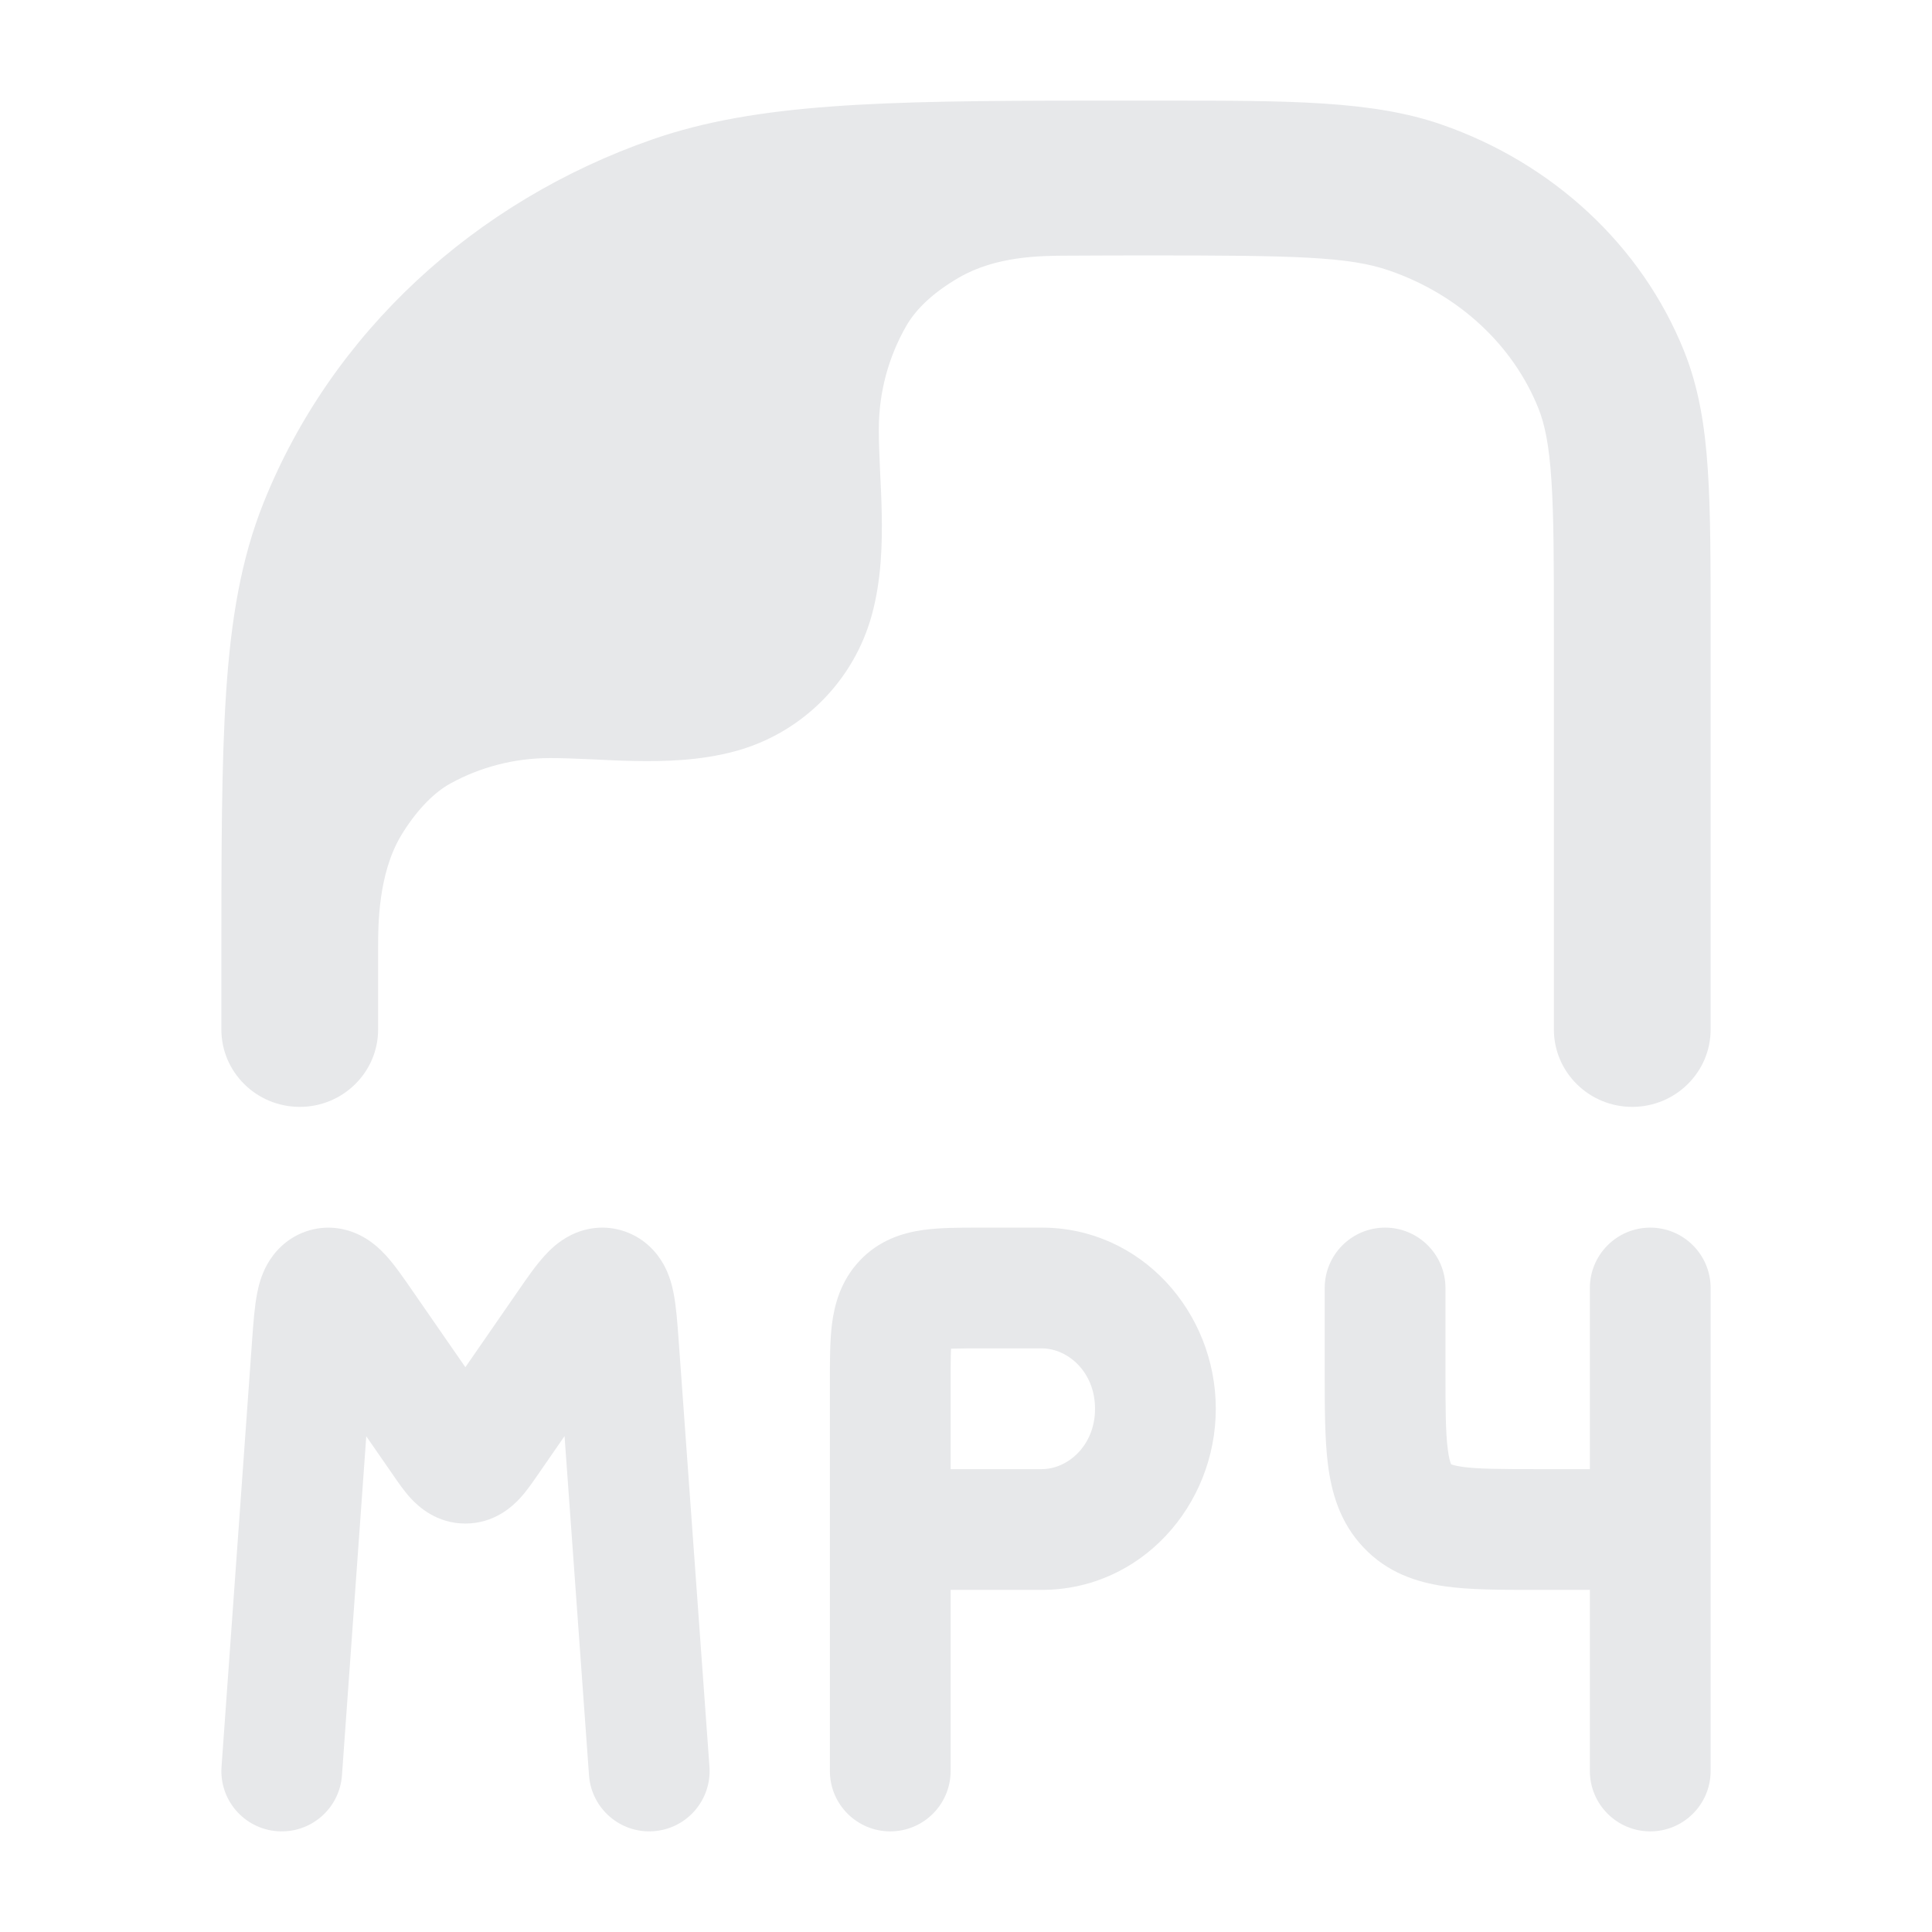
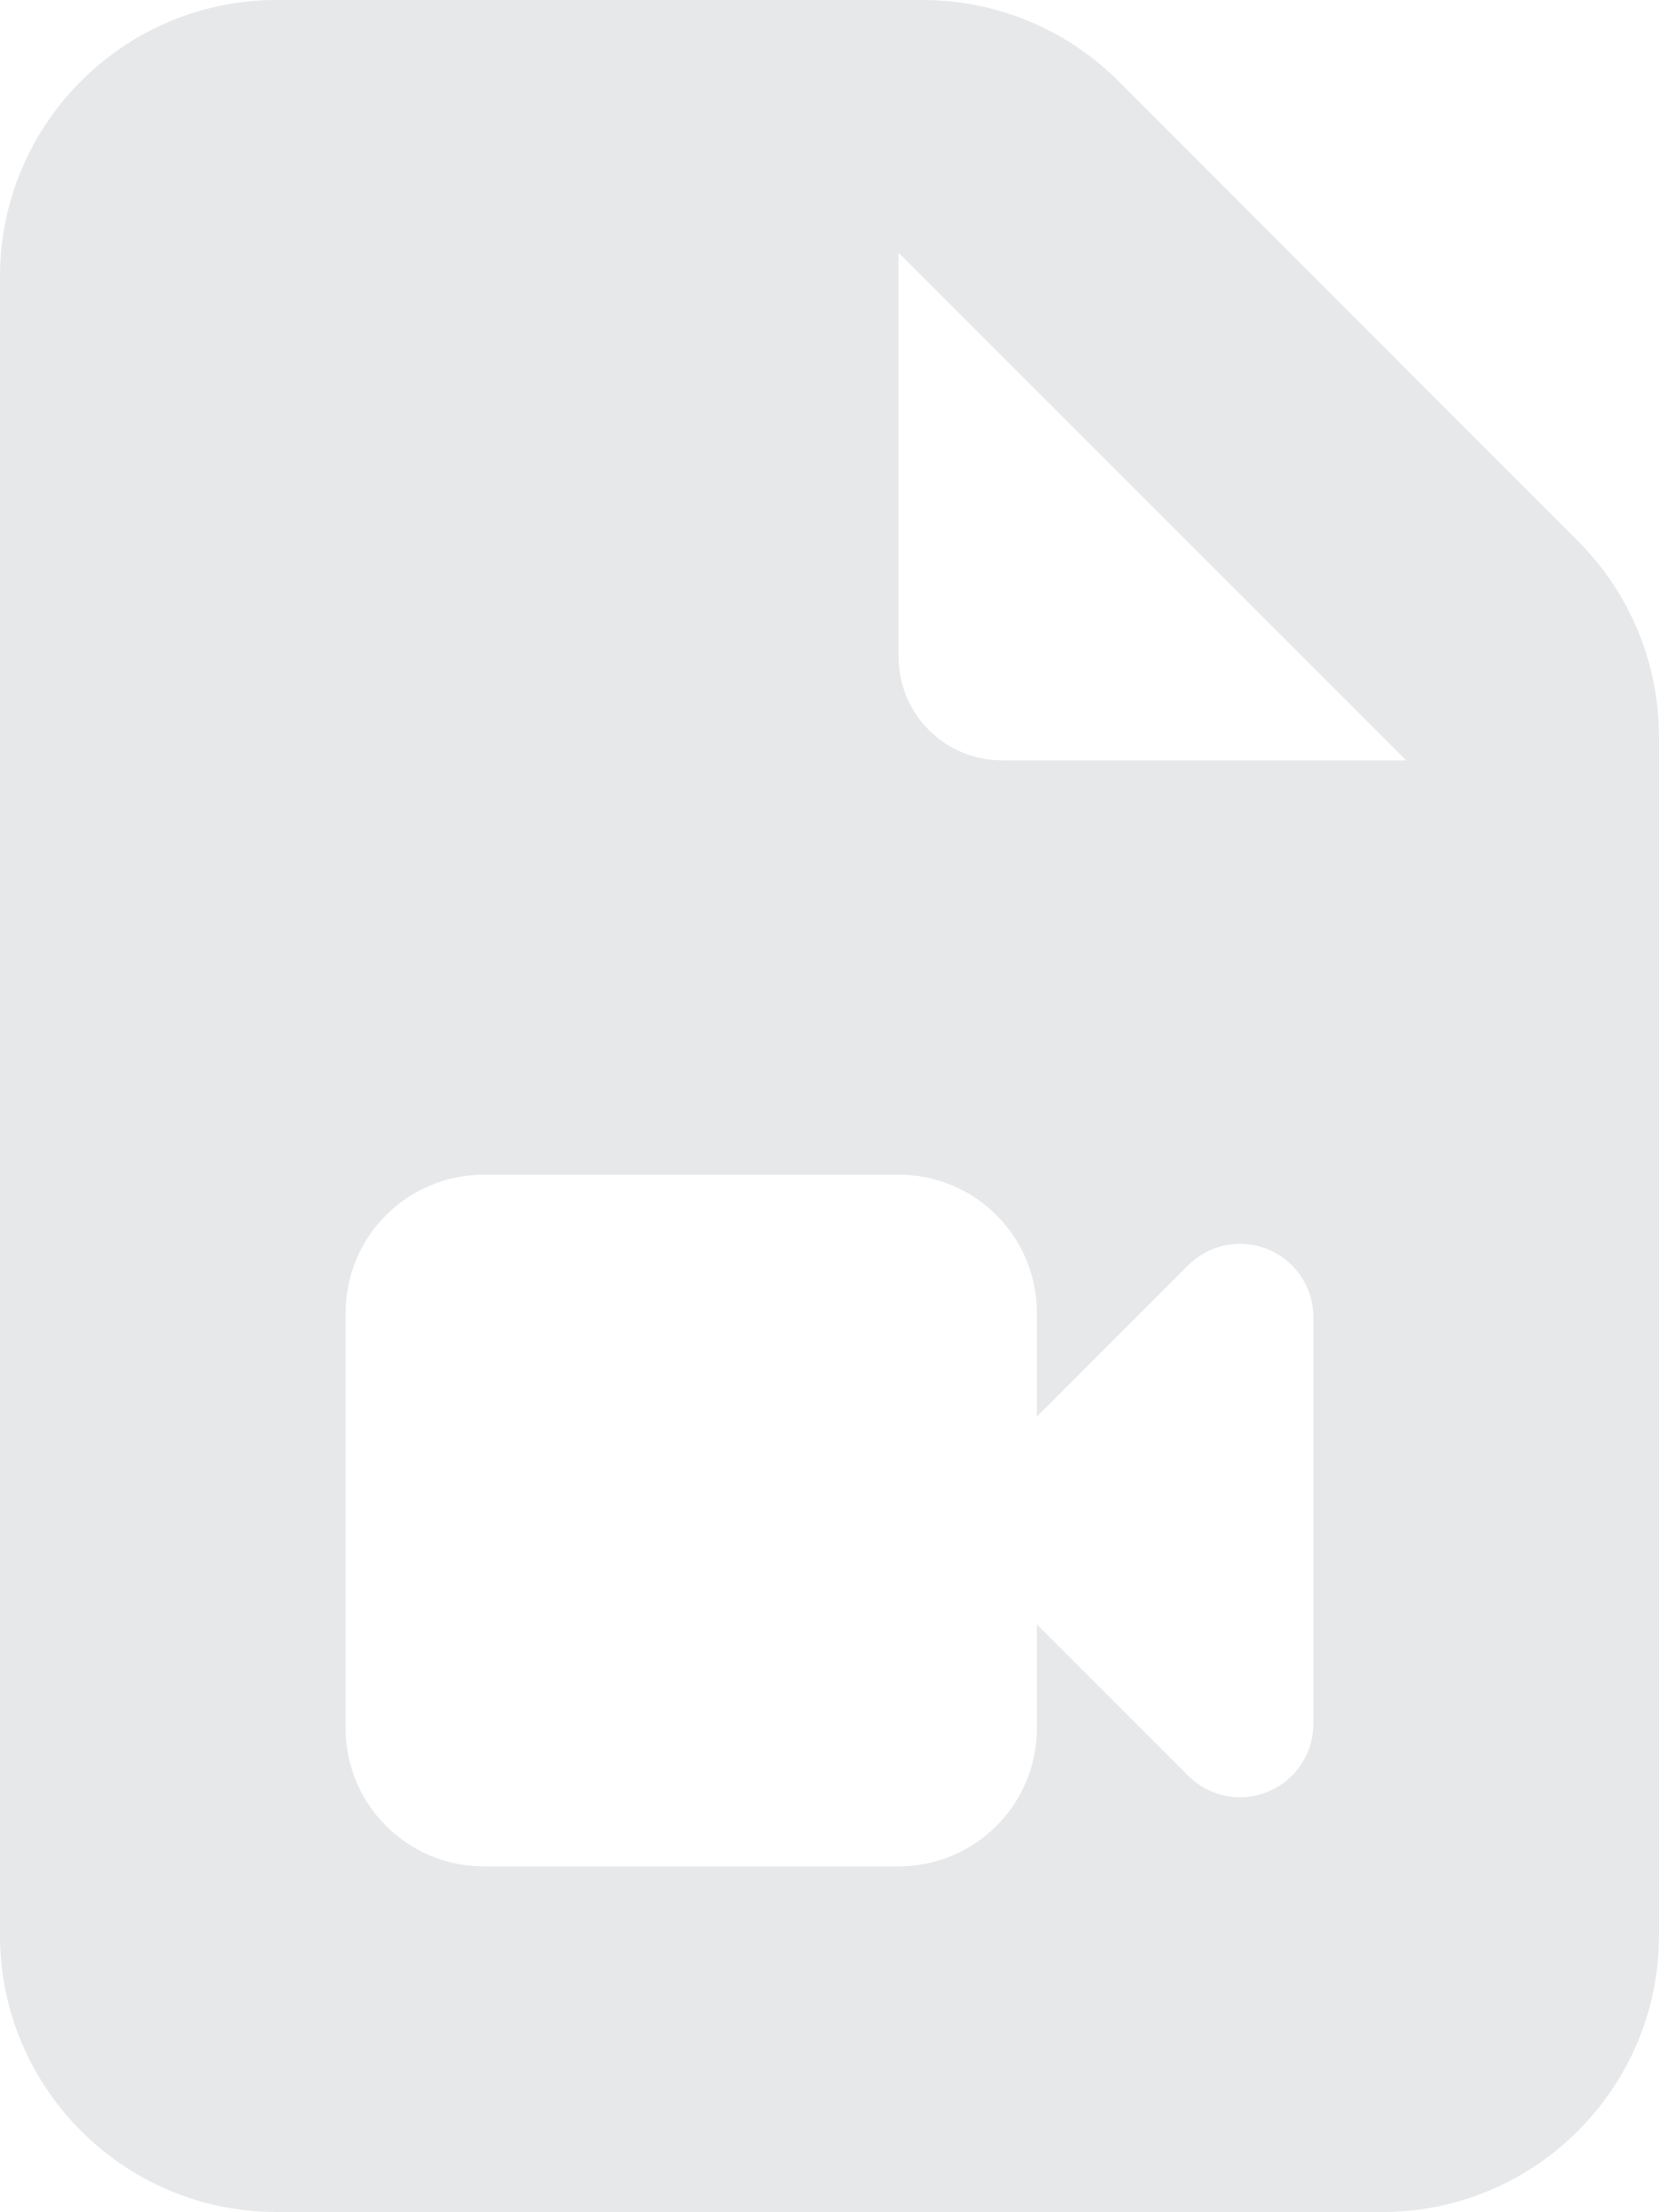
- <svg xmlns="http://www.w3.org/2000/svg" width="24" height="24" viewBox="0 0 24 24" fill="none">
-   <path d="M3.724 13.75C4.261 13.75 4.697 13.319 4.697 12.789L4.697 11.765C4.697 11.498 4.698 10.86 4.978 10.387C5.151 10.097 5.373 9.853 5.6 9.73C5.966 9.53 6.387 9.417 6.833 9.417C6.98 9.417 7.139 9.423 7.316 9.431L7.382 9.434C7.537 9.442 7.706 9.45 7.874 9.453C8.254 9.461 8.697 9.449 9.125 9.334C9.959 9.111 10.611 8.459 10.834 7.625C10.949 7.197 10.961 6.754 10.953 6.374C10.95 6.206 10.942 6.037 10.934 5.882L10.931 5.816C10.923 5.639 10.917 5.48 10.917 5.333C10.917 4.866 11.041 4.427 11.258 4.049C11.385 3.828 11.606 3.626 11.911 3.449C12.373 3.18 12.926 3.177 13.264 3.176C13.602 3.174 13.959 3.173 14.257 3.173C16.091 3.173 16.758 3.187 17.261 3.362C18.134 3.664 18.8 4.297 19.11 5.071C19.188 5.265 19.243 5.52 19.272 5.962C19.302 6.412 19.303 6.986 19.303 7.814V12.789C19.303 13.319 19.739 13.75 20.276 13.75C20.814 13.75 21.25 13.319 21.25 12.789V7.781C21.25 6.994 21.25 6.356 21.215 5.835C21.18 5.299 21.104 4.82 20.921 4.363C20.392 3.044 19.284 2.025 17.907 1.547C17.048 1.249 16.015 1.25 14.461 1.25L13.513 1.25L13.5 1.25L13.465 1.25C10.957 1.252 9.402 1.282 8.112 1.729C5.891 2.5 4.118 4.139 3.275 6.243C2.994 6.944 2.869 7.697 2.809 8.6C2.75 9.488 2.75 10.584 2.75 11.981V12.789C2.75 13.319 3.186 13.75 3.724 13.75Z" fill="#e7e8ea" />
-   <path d="M7.317 22.054L7.013 17.84L6.67 18.336C6.617 18.412 6.54 18.525 6.458 18.613C6.365 18.714 6.14 18.926 5.781 18.926C5.422 18.926 5.197 18.714 5.103 18.613C5.022 18.525 4.944 18.412 4.892 18.336L4.55 17.842L4.248 22.054C4.218 22.467 3.86 22.778 3.446 22.748C3.033 22.719 2.722 22.36 2.752 21.947L3.133 16.632C3.147 16.439 3.162 16.231 3.194 16.068C3.211 15.979 3.243 15.845 3.317 15.711C3.4 15.561 3.55 15.386 3.796 15.299C4.052 15.209 4.294 15.255 4.475 15.346C4.627 15.422 4.733 15.53 4.794 15.595C4.905 15.717 5.022 15.887 5.124 16.035L5.781 16.984L6.438 16.034C6.54 15.886 6.657 15.716 6.769 15.595C6.829 15.529 6.935 15.422 7.088 15.345C7.268 15.254 7.51 15.209 7.766 15.299C8.012 15.386 8.162 15.56 8.245 15.71C8.319 15.844 8.351 15.978 8.368 16.067C8.4 16.23 8.415 16.438 8.429 16.63L8.813 21.946C8.843 22.359 8.533 22.718 8.119 22.748C7.706 22.778 7.347 22.467 7.317 22.054Z" fill="#e7e8ea" />
-   <path fill-rule="evenodd" clip-rule="evenodd" d="M12.151 15.25C12.163 15.25 12.176 15.25 12.188 15.25H12.941C14.177 15.25 15.103 16.301 15.103 17.5C15.103 18.699 14.177 19.75 12.941 19.75H11.809V22C11.809 22.414 11.473 22.75 11.059 22.75C10.645 22.75 10.309 22.414 10.309 22V17.2C10.309 17.188 10.309 17.176 10.309 17.164C10.309 16.913 10.309 16.659 10.335 16.448C10.366 16.209 10.441 15.914 10.678 15.662C10.921 15.403 11.217 15.315 11.463 15.28C11.67 15.25 11.918 15.25 12.151 15.25ZM11.809 18.25H12.941C13.264 18.25 13.603 17.958 13.603 17.5C13.603 17.042 13.264 16.75 12.941 16.75H12.188C12.052 16.75 11.947 16.75 11.856 16.753C11.841 16.753 11.827 16.753 11.814 16.754C11.813 16.78 11.812 16.81 11.811 16.844C11.809 16.942 11.809 17.056 11.809 17.2V18.25Z" fill="#e7e8ea" />
-   <path fill-rule="evenodd" clip-rule="evenodd" d="M17.206 15.25C17.62 15.25 17.956 15.586 17.956 16V17C17.956 17.491 17.957 17.789 17.985 18.003C17.997 18.102 18.012 18.154 18.022 18.179C18.024 18.184 18.025 18.188 18.027 18.19C18.041 18.196 18.08 18.209 18.162 18.221C18.353 18.248 18.622 18.25 19.088 18.25H19.75V16C19.75 15.586 20.086 15.25 20.5 15.25C20.914 15.25 21.25 15.586 21.25 16V22C21.25 22.414 20.914 22.75 20.5 22.75C20.086 22.75 19.75 22.414 19.75 22V19.75H19.088C19.073 19.75 19.058 19.75 19.043 19.75C18.639 19.75 18.259 19.75 17.95 19.706C17.601 19.656 17.234 19.538 16.936 19.221C16.643 18.911 16.54 18.539 16.496 18.191C16.456 17.872 16.456 17.477 16.456 17.043C16.456 17.029 16.456 17.014 16.456 17V16C16.456 15.586 16.792 15.25 17.206 15.25Z" fill="#e7e8ea" />
+ <svg xmlns="http://www.w3.org/2000/svg" viewBox="0 0 384 512">
+   <path fill="#e7e8ea" d="M0 64C0 28.7 28.7 0 64 0L213.5 0c17 0 33.3 6.7 45.3 18.7L365.3 125.3c12 12 18.7 28.3 18.7 45.3L384 448c0 35.3-28.7 64-64 64L64 512c-35.3 0-64-28.7-64-64L0 64zm208-5.5l0 93.5c0 13.3 10.7 24 24 24L325.5 176 208 58.5zM80 304l0 96c0 17.7 14.3 32 32 32l96 0c17.7 0 32-14.3 32-32l0-24 35 35c3.2 3.2 7.5 5 12 5 9.4 0 17-7.6 17-17l0-94.1c0-9.4-7.6-17-17-17-4.5 0-8.8 1.8-12 5l-35 35 0-24c0-17.7-14.3-32-32-32l-96 0c-17.7 0-32 14.3-32 32z" />
</svg>
